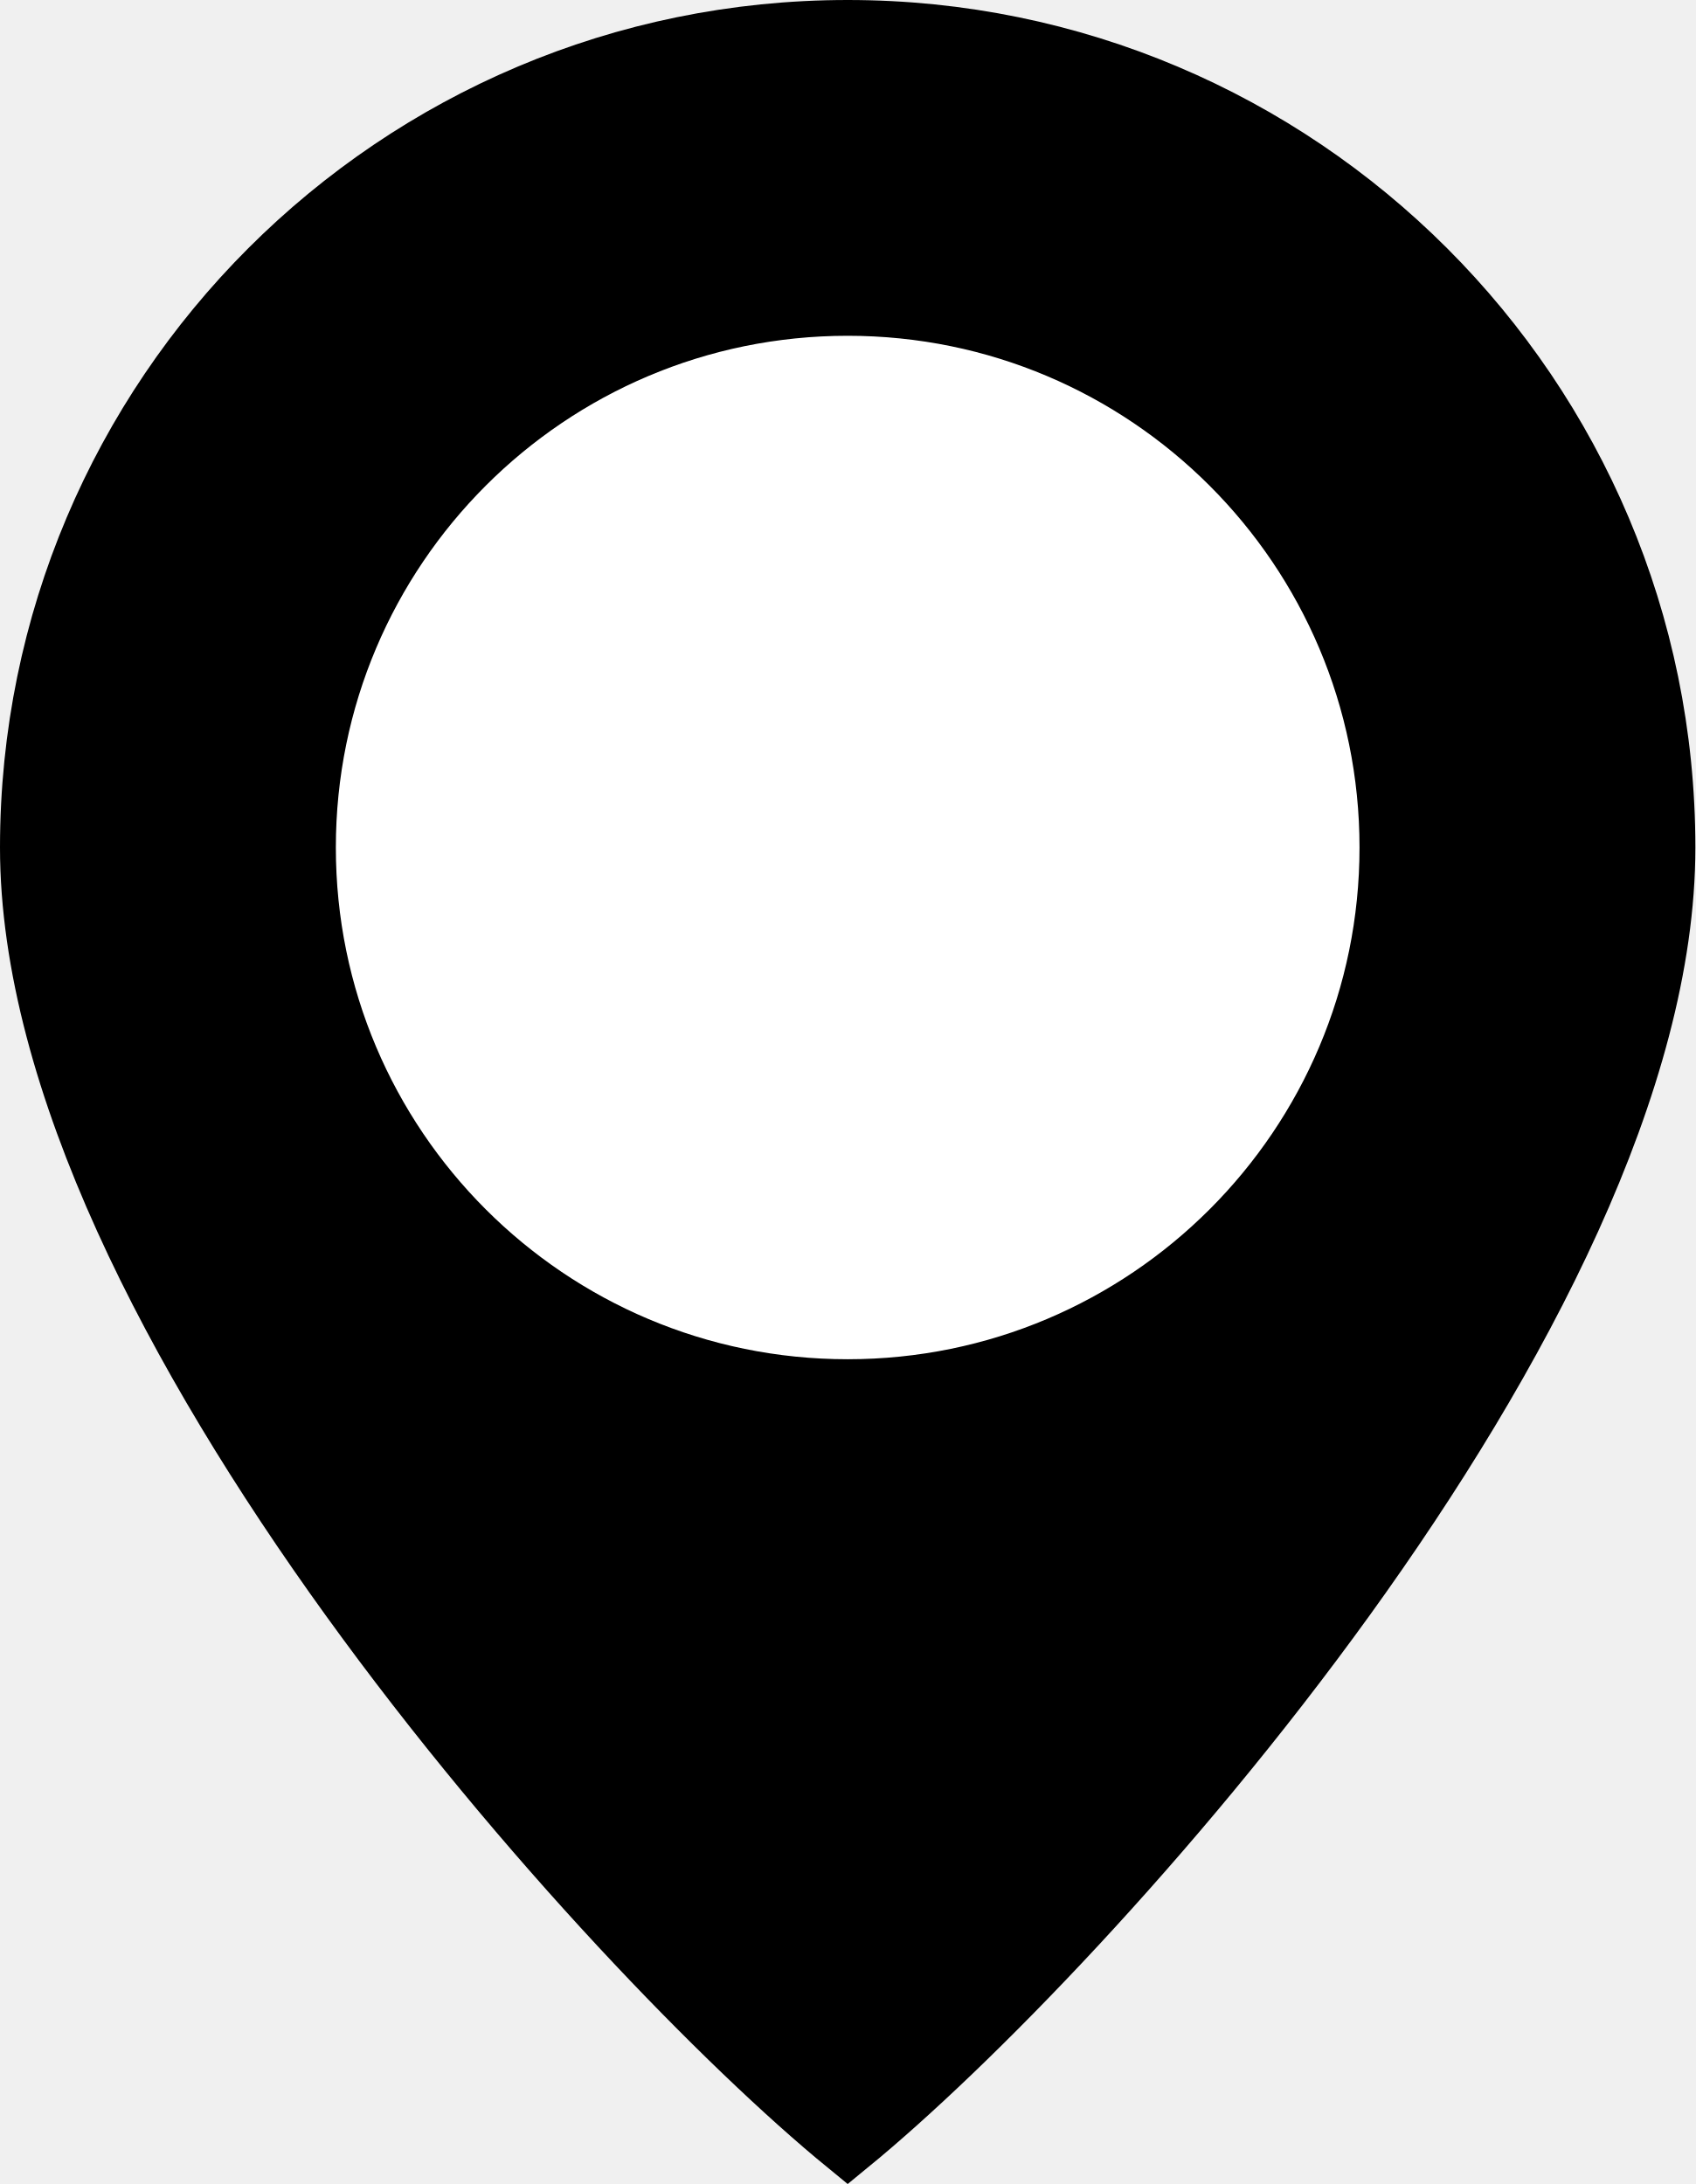
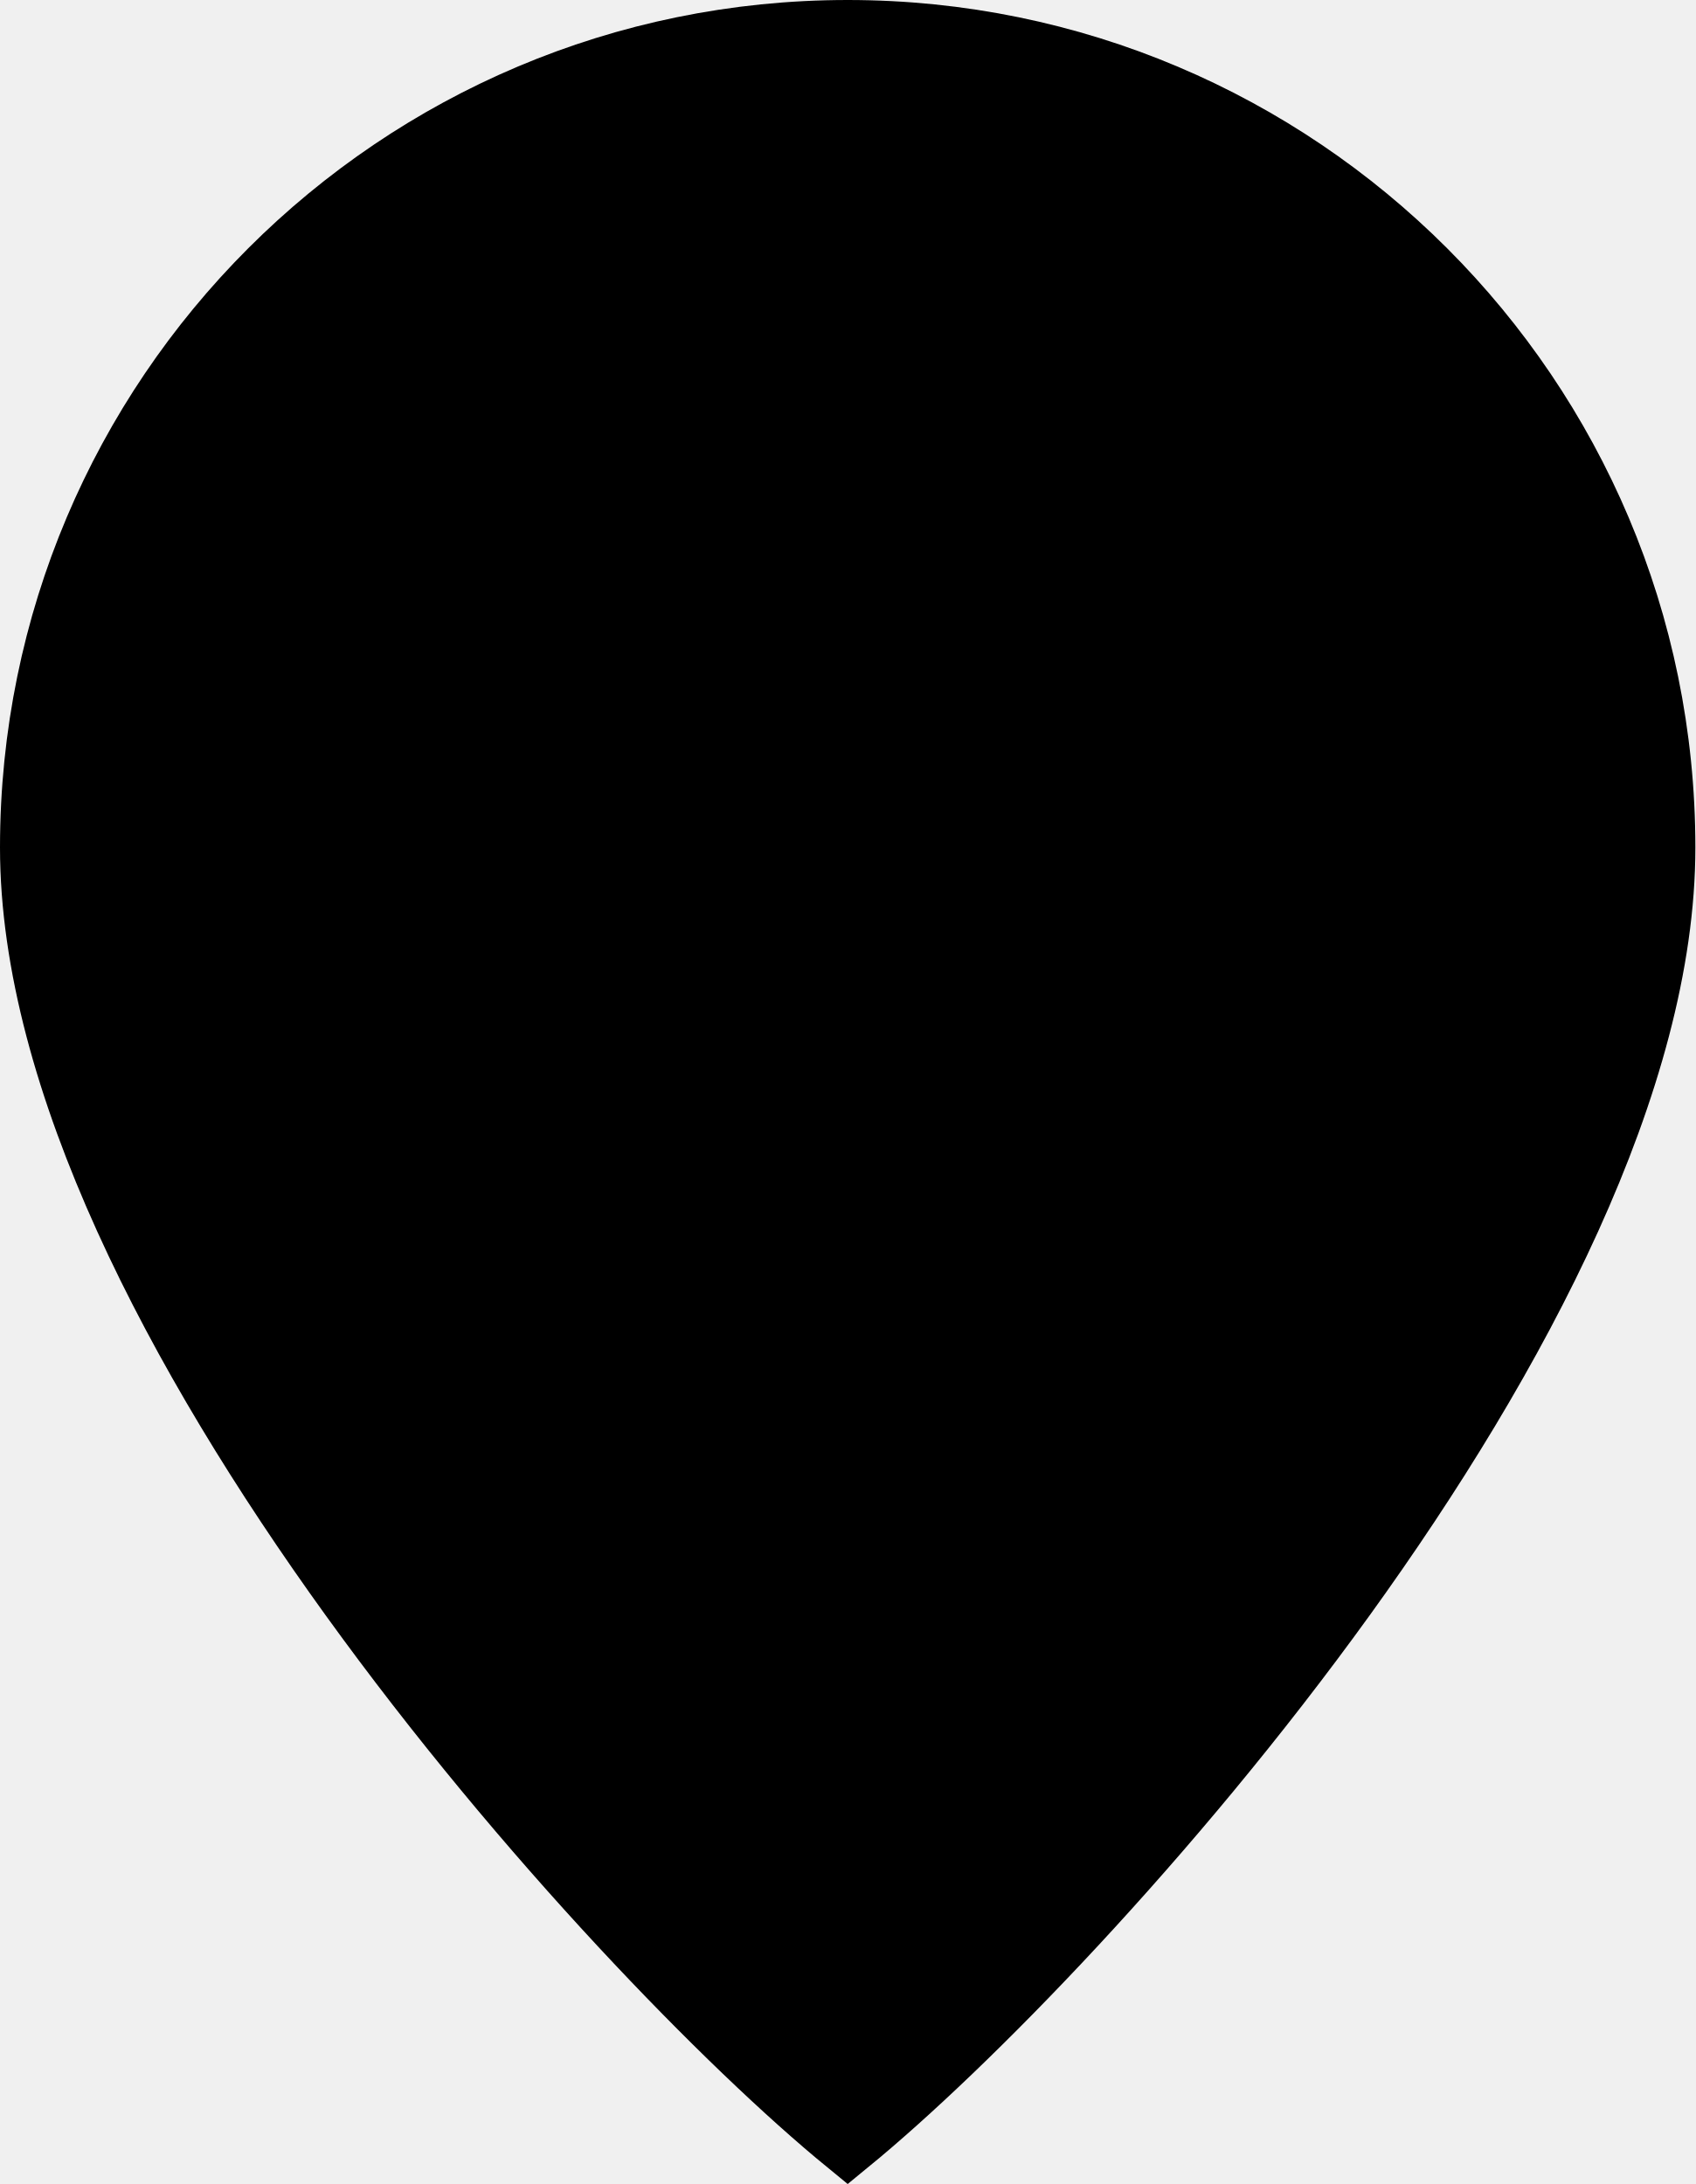
<svg xmlns="http://www.w3.org/2000/svg" version="1.1" id="Livello_1" x="0px" y="0px" width="265.12px" height="341.601px" viewBox="0 0 265.12 341.601" style="enable-background:new 0 0 265.12 341.601;" xml:space="preserve">
  <g id="XMLID_1_">
    <g>
-       <path style="fill:%COLOR%;" d="M132.56,5c70.45,0,127.56,57.11,127.56,127.56c0,72.44-90.74,172.44-127.56,202.58    C95.73,305,5,205,5,132.56C5,62.11,62.11,5,132.56,5z M217.6,132.56c0-46.96-38.08-85.04-85.04-85.04    c-46.97,0-85.04,38.08-85.04,85.04c0,46.97,38.07,85.04,85.04,85.04C179.52,217.6,217.6,179.53,217.6,132.56z" />
-       <path style="fill:#FFFFFF;" d="M132.56,47.52c46.96,0,85.04,38.08,85.04,85.04c0,46.97-38.08,85.04-85.04,85.04    c-46.97,0-85.04-38.07-85.04-85.04C47.52,85.6,85.59,47.52,132.56,47.52z" />
+       <path fill="#000000" d="M132.56,5c70.45,0,127.56,57.11,127.56,127.56c0,72.44-90.74,172.44-127.56,202.58    C95.73,305,5,205,5,132.56C5,62.11,62.11,5,132.56,5z M217.6,132.56c0-46.96-38.08-85.04-85.04-85.04    c-46.97,0-85.04,38.08-85.04,85.04c0,46.97,38.07,85.04,85.04,85.04C179.52,217.6,217.6,179.53,217.6,132.56z" />
+       <path fill="%COLOR%" d="M132.56,47.52c46.96,0,85.04,38.08,85.04,85.04c0,46.97-38.08,85.04-85.04,85.04    c-46.97,0-85.04-38.07-85.04-85.04C47.52,85.6,85.59,47.52,132.56,47.52z" />
    </g>
    <g>
      <path style="fill:none;stroke:#000000;stroke-width:10;stroke-miterlimit:10;" d="M132.56,47.52c-46.97,0-85.04,38.08-85.04,85.04    c0,46.97,38.07,85.04,85.04,85.04c46.96,0,85.04-38.07,85.04-85.04C217.6,85.6,179.52,47.52,132.56,47.52z" />
      <path style="fill:none;stroke:#000000;stroke-width:10;stroke-miterlimit:10;" d="M5,132.56C5,205,95.73,305,132.56,335.14    C169.38,305,260.12,205,260.12,132.56C260.12,62.11,203.01,5,132.56,5S5,62.11,5,132.56z" />
    </g>
  </g>
</svg>
